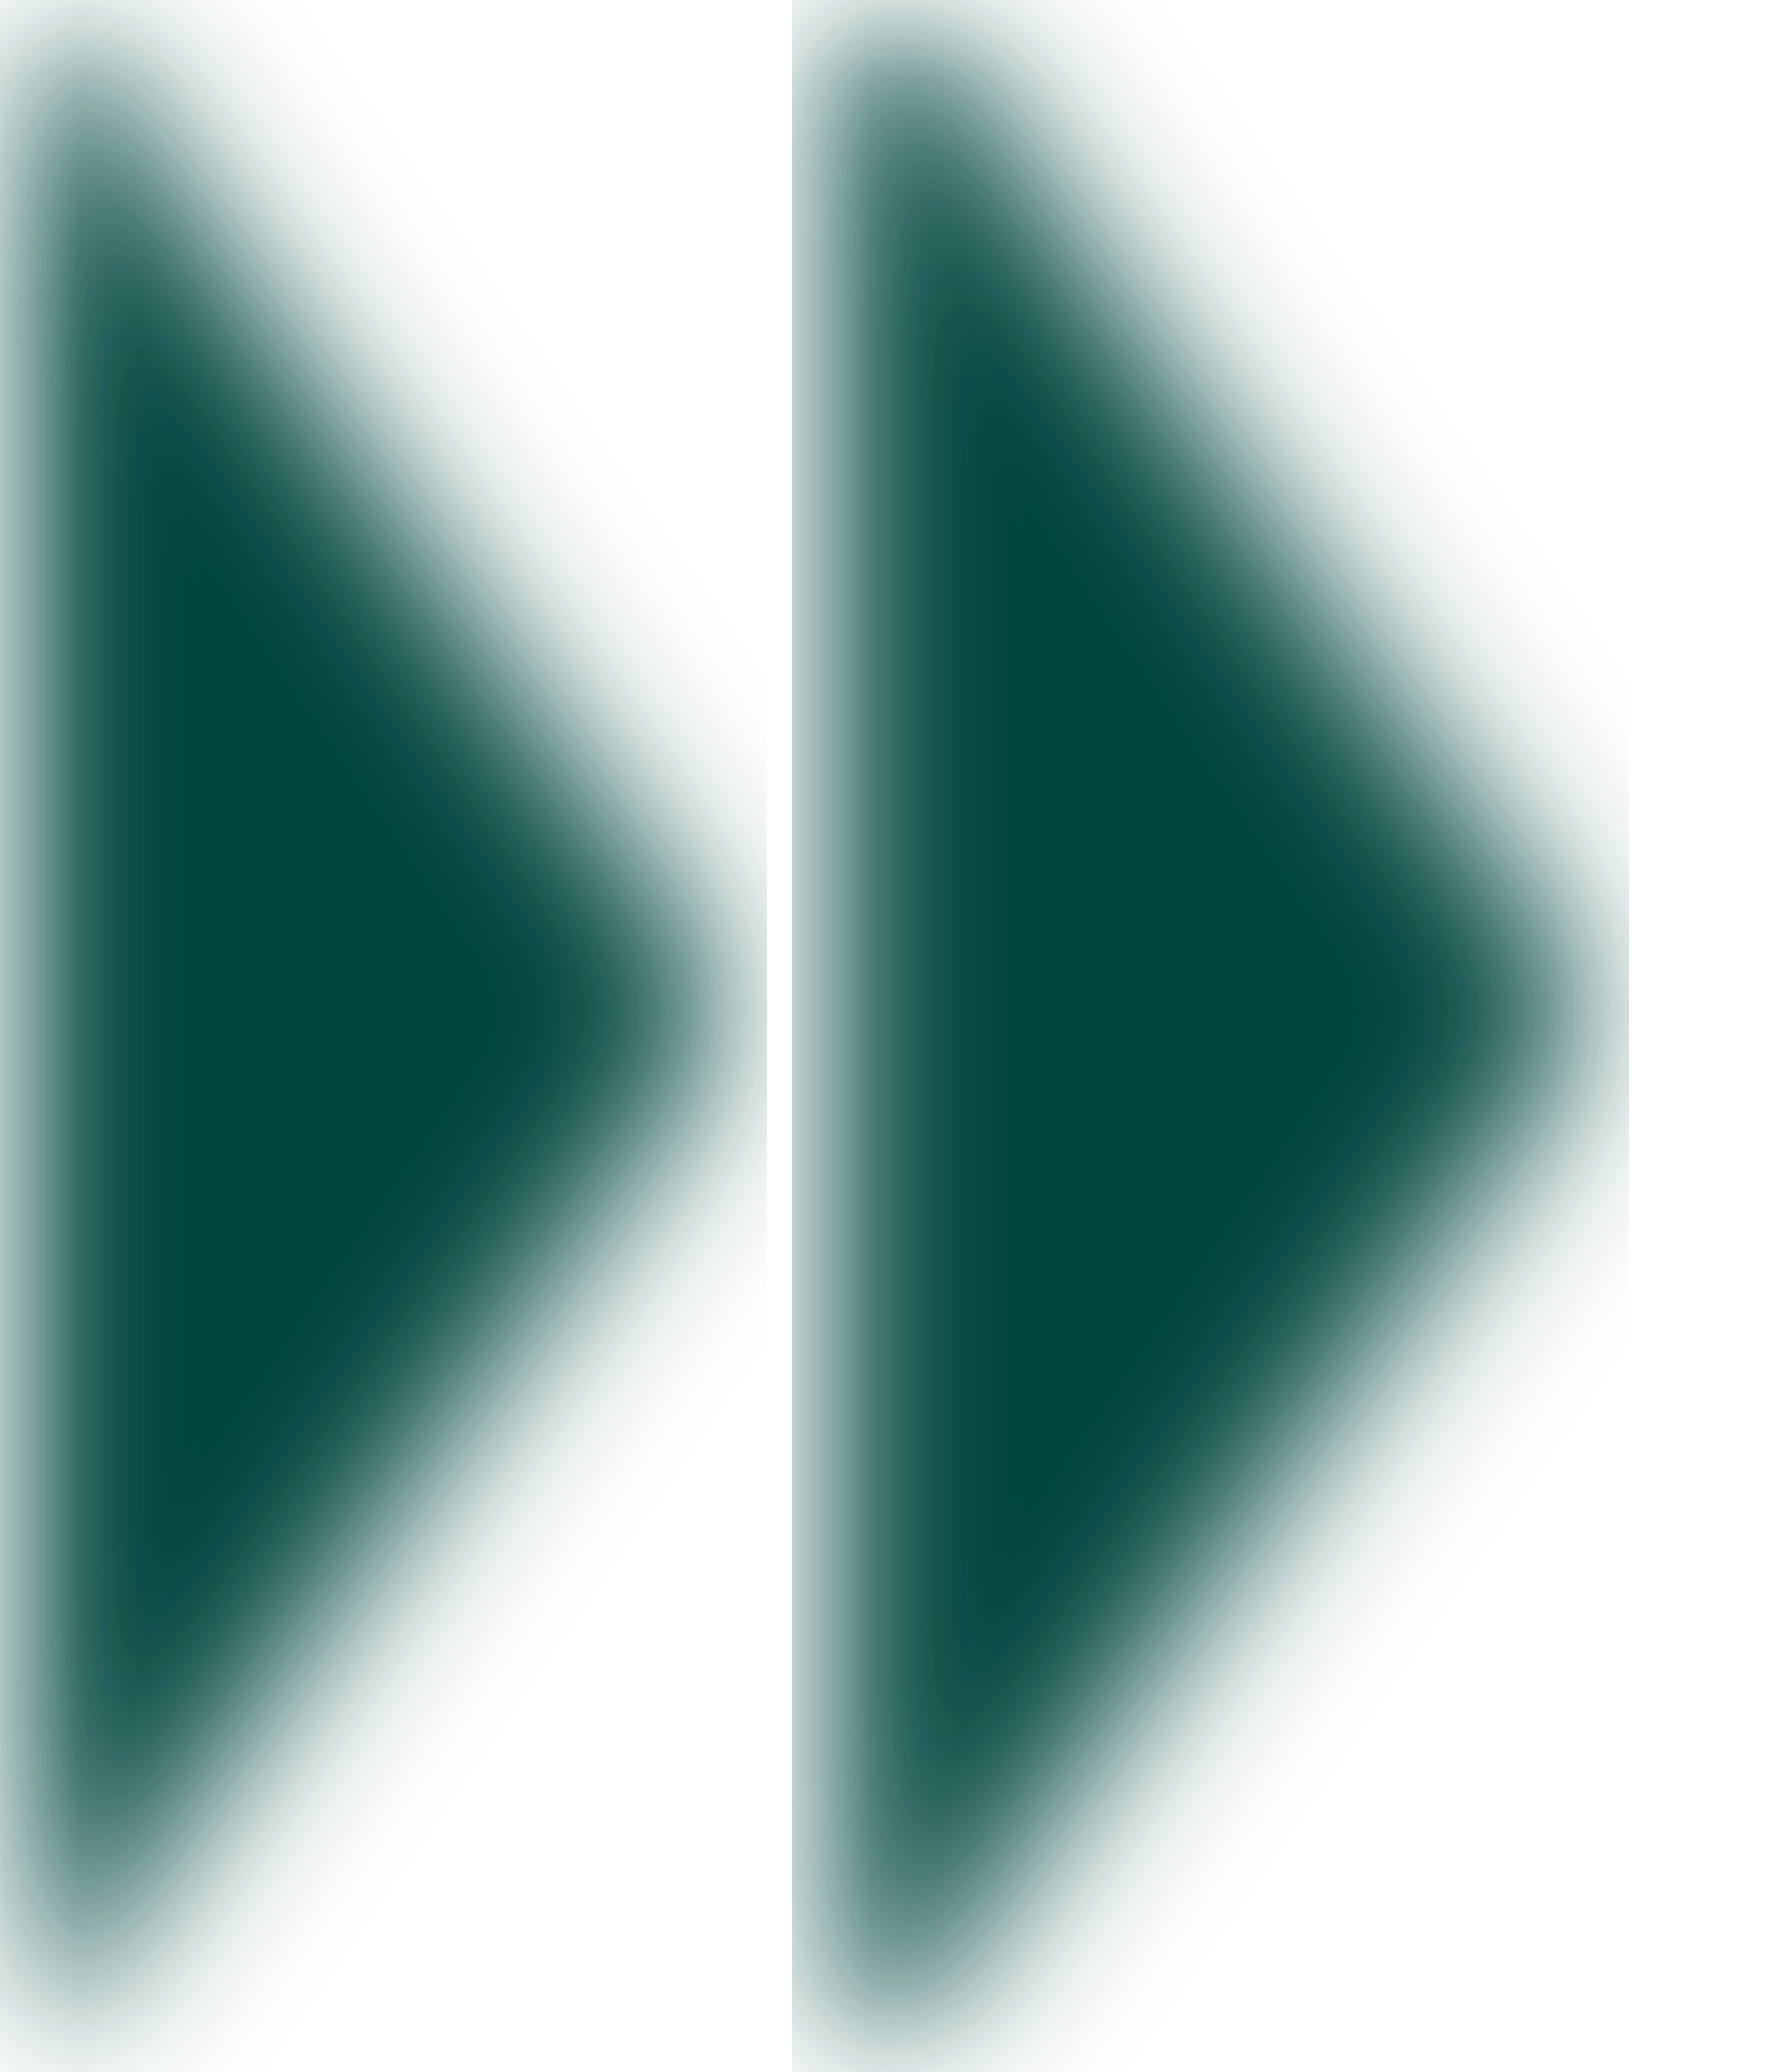
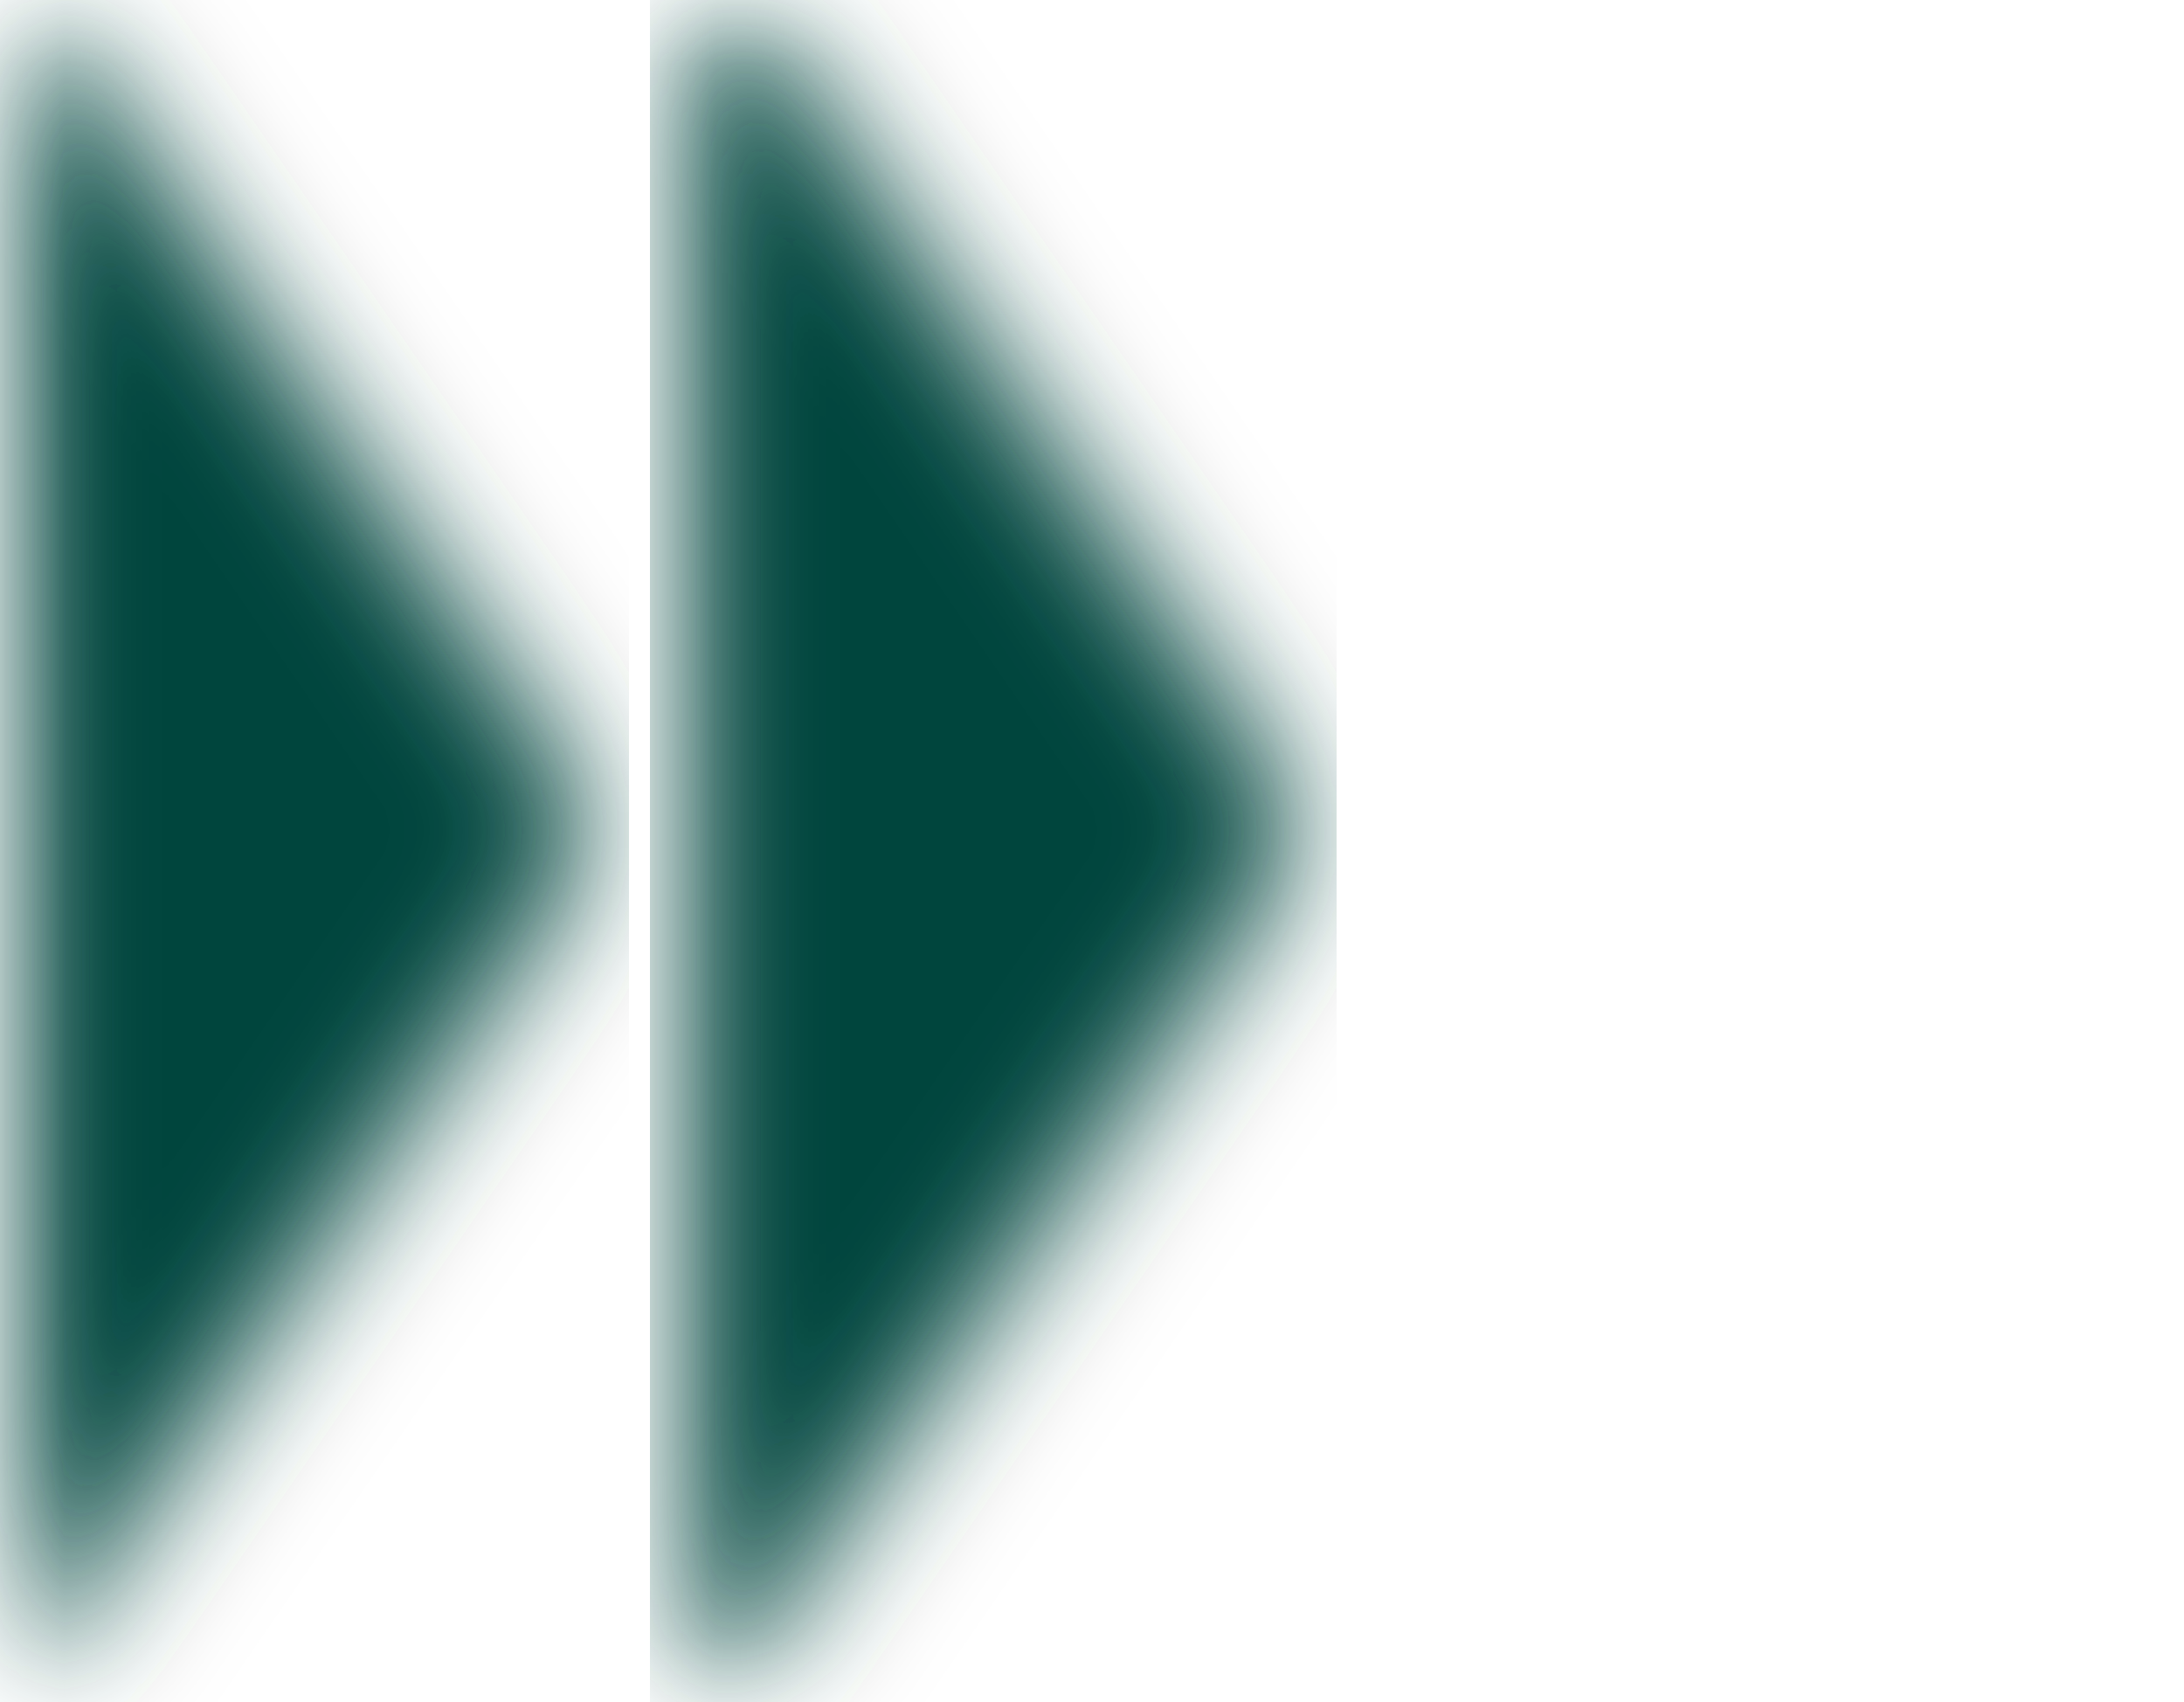
- <svg xmlns="http://www.w3.org/2000/svg" width="214" height="250">
+ <svg xmlns="http://www.w3.org/2000/svg" width="321" height="250">
  <g transform="translate(0)">
    <g style="stroke:#00443c;stroke-width:9;">
      <g style="filter:url(#blurMe);fill:#00443c;">
        <defs>
          <filter id="blurMe">
            <feGaussianBlur in="SourceGraphic" stdDeviation="10" />
          </filter>
        </defs>
        <polygon points="             0,0             84,122             0,244           " />
      </g>
    </g>
  </g>
  <g transform="translate(104)">
    <g style="stroke:#00443c;stroke-width:9;">
      <g style="filter:url(#blurMe);fill:#00443c;">
        <defs>
          <filter id="blurMe">
            <feGaussianBlur in="SourceGraphic" stdDeviation="10" />
          </filter>
        </defs>
        <polygon points="             0,0             84,122             0,244           " />
      </g>
    </g>
  </g>
</svg>
